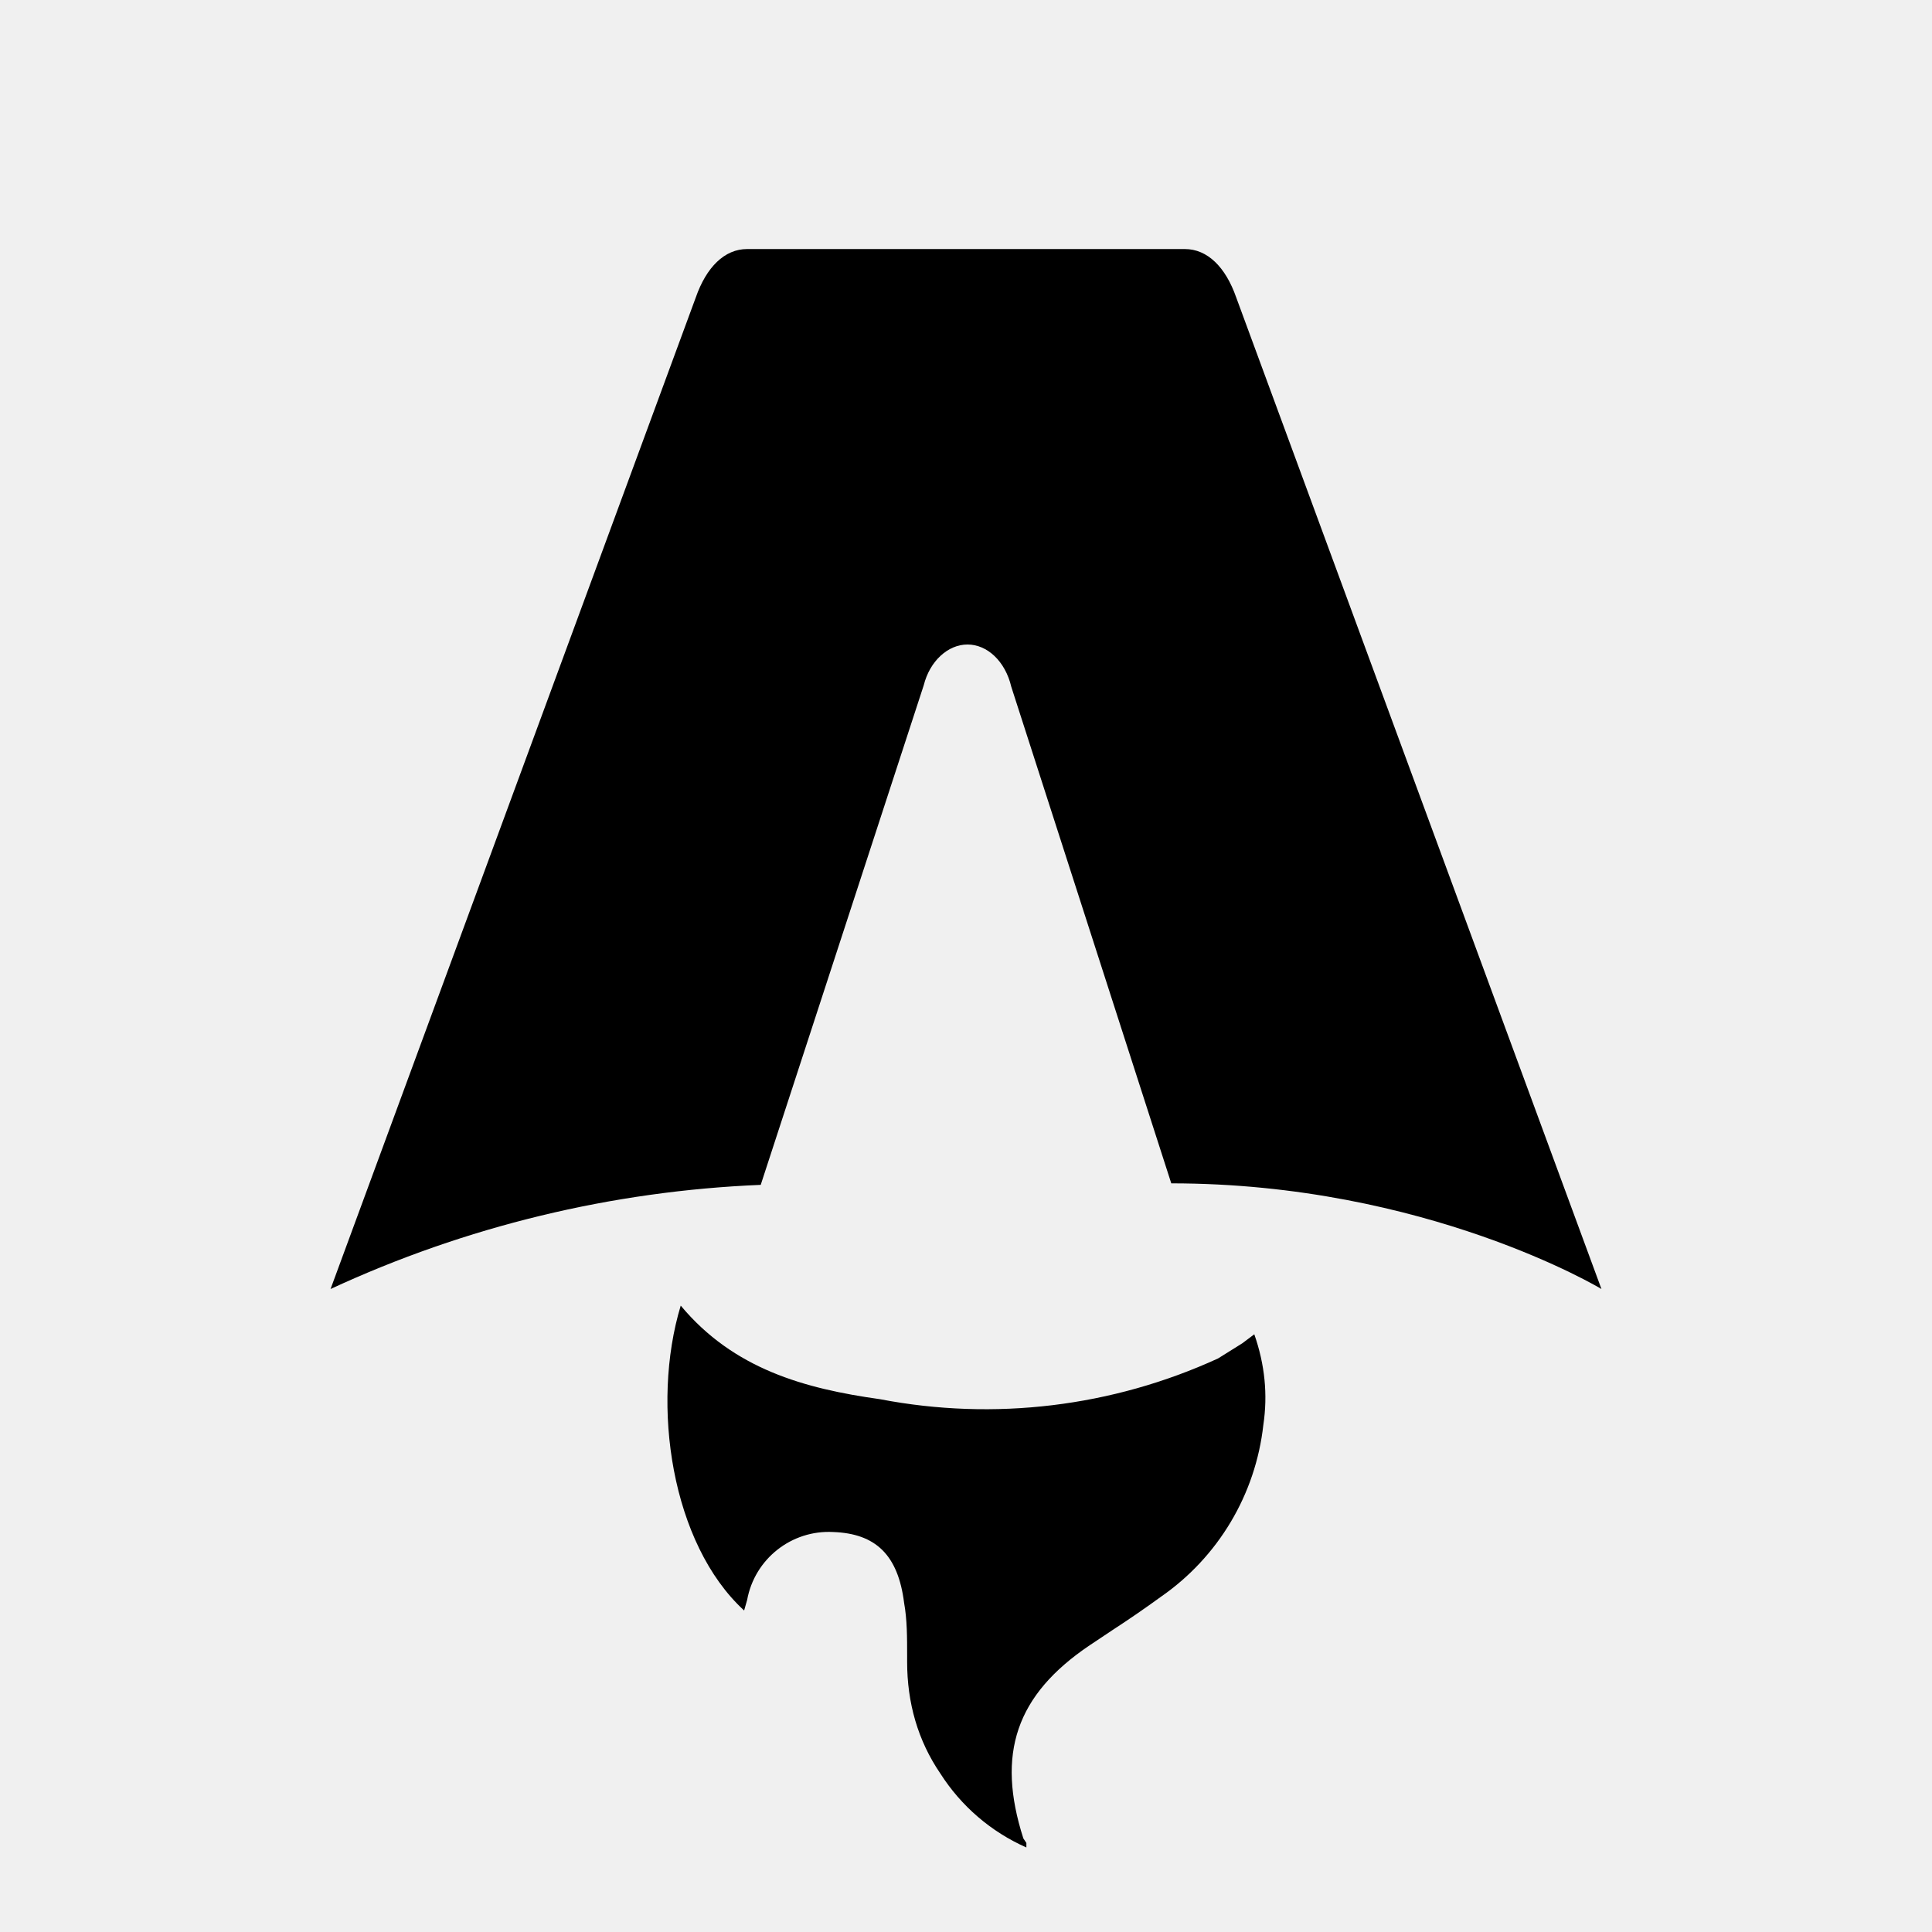
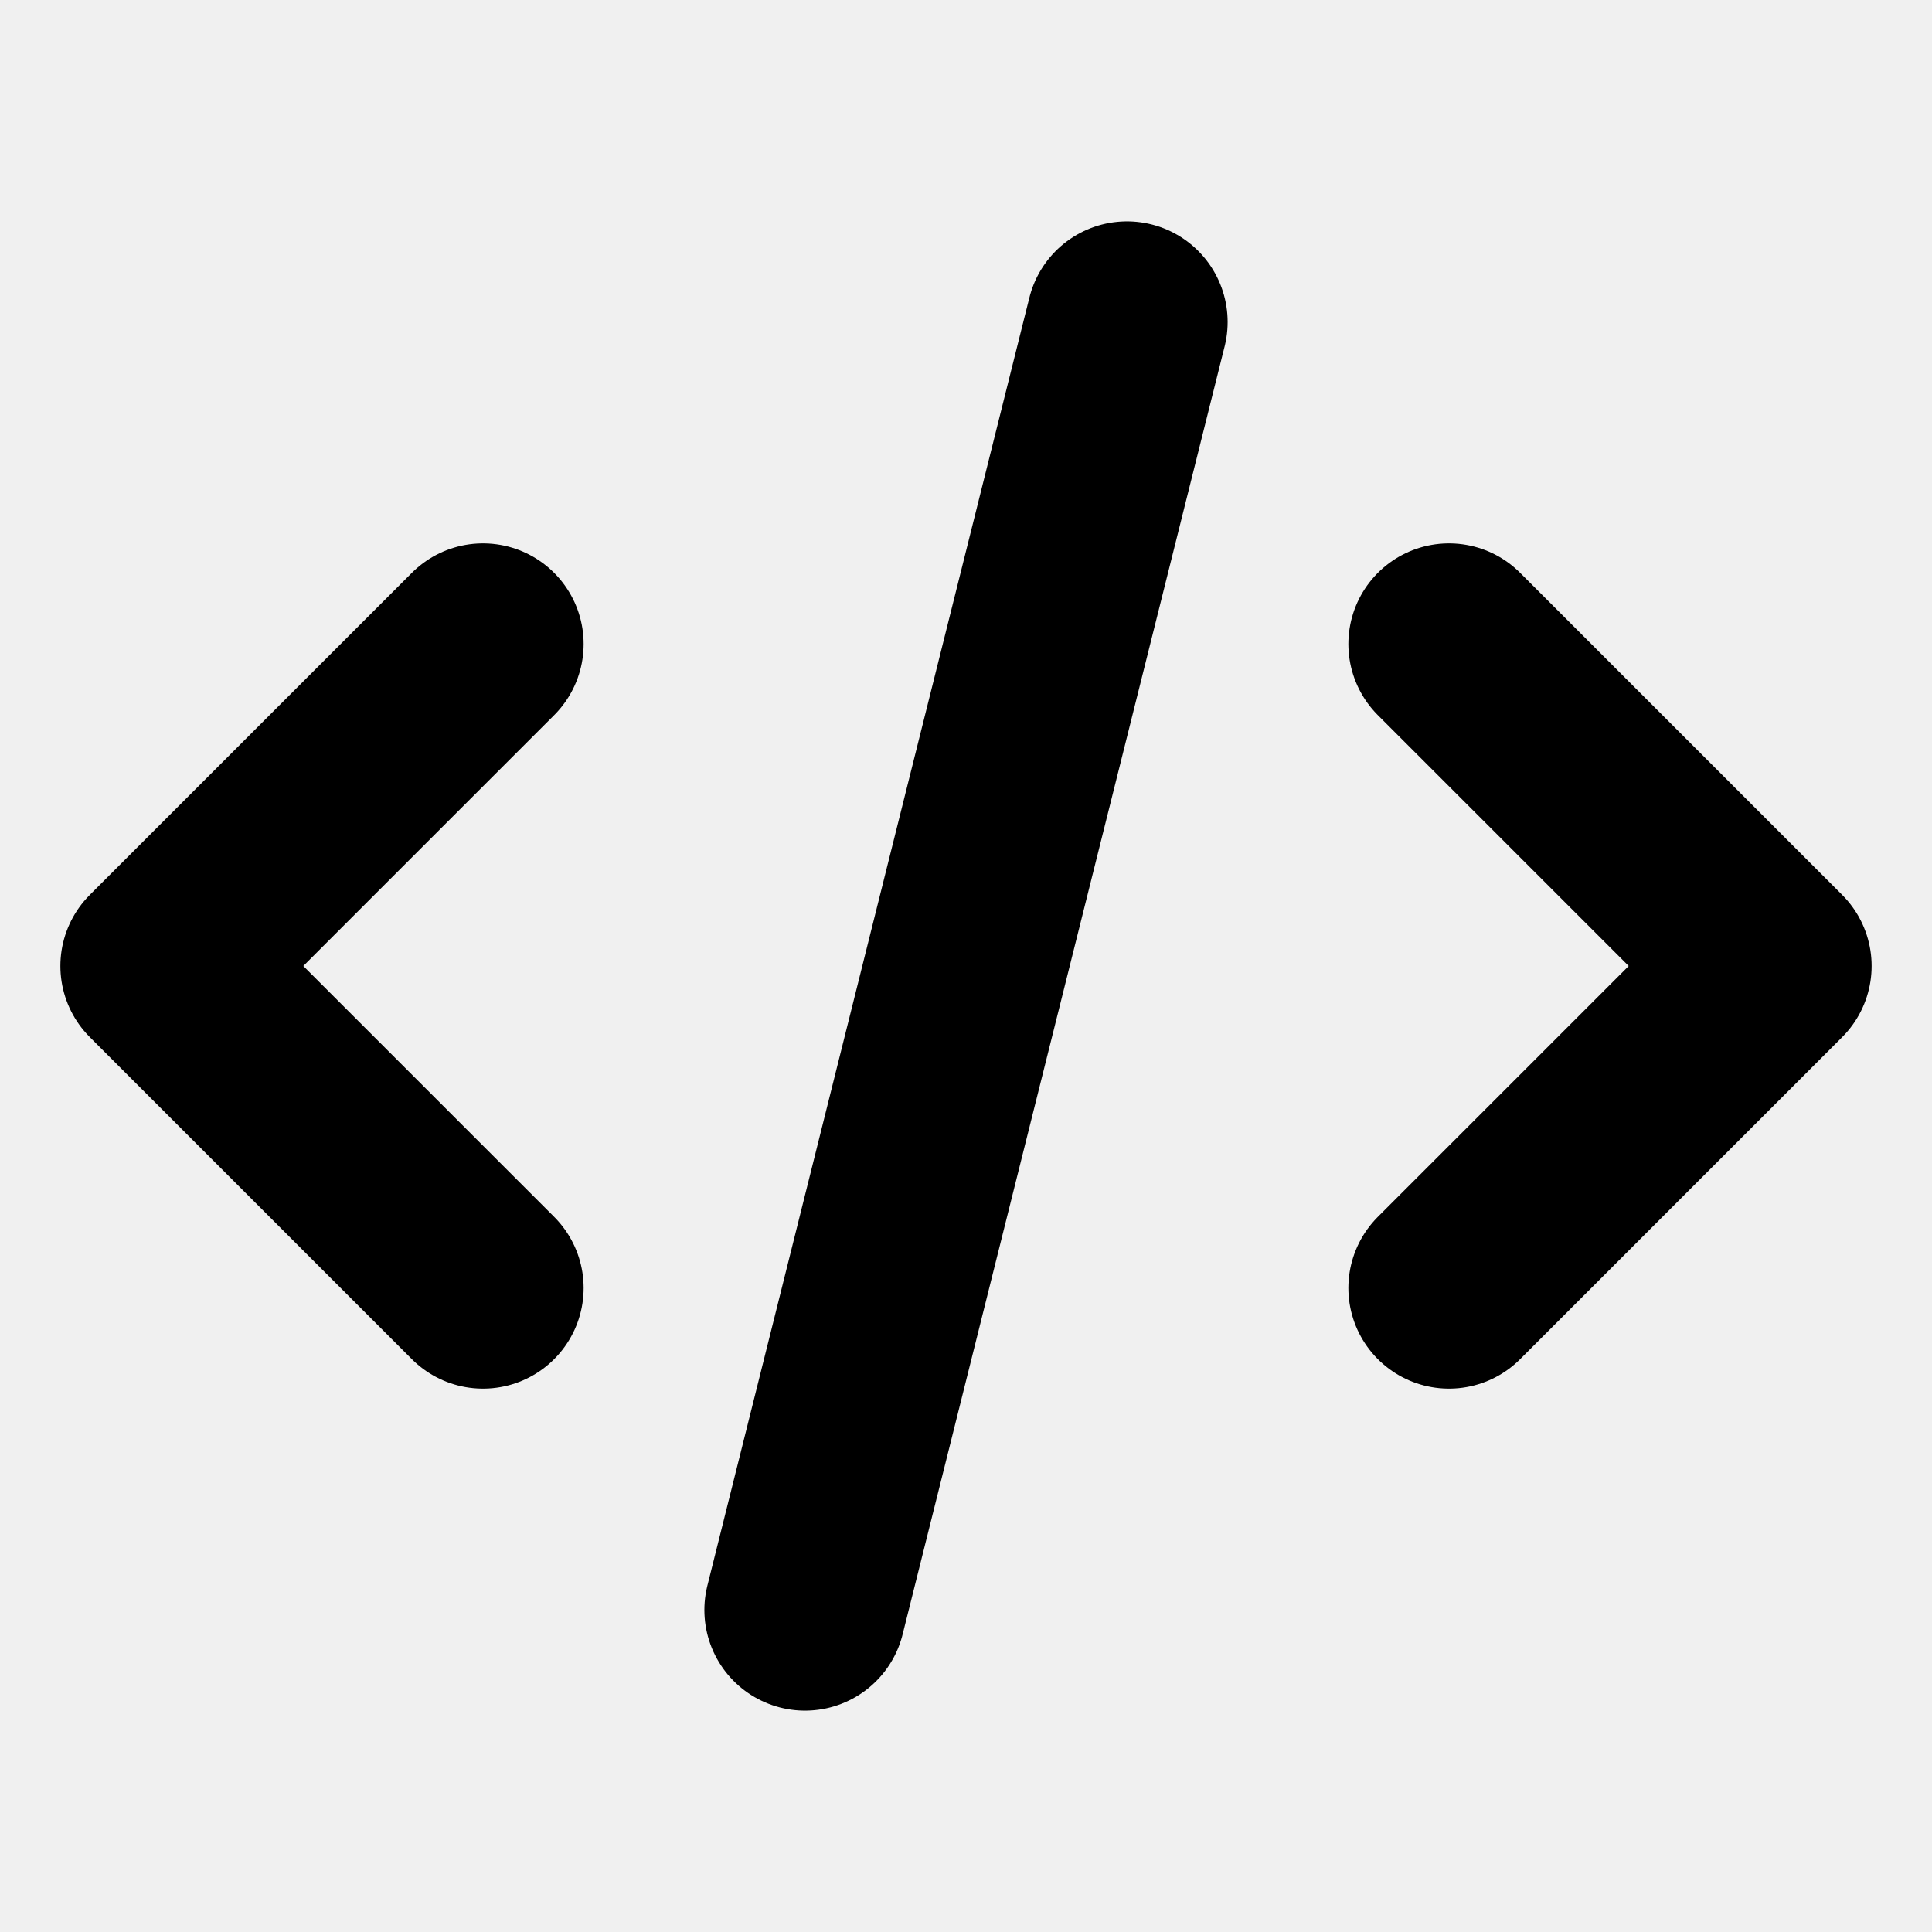
- <svg xmlns="http://www.w3.org/2000/svg" fill="none" viewBox="0 0 128 128">
-   <path d="M50.4 78.5a75.1 75.1 0 0 0-28.5 6.9l24.2-65.7c.7-2 1.9-3.2 3.4-3.2h29c1.5 0 2.7 1.2 3.4 3.2l24.2 65.7s-11.6-7-28.5-7L67 45.5c-.4-1.7-1.6-2.8-2.9-2.8-1.3 0-2.5 1.1-2.9 2.7L50.4 78.5Zm-1.1 28.2Zm-4.2-20.2c-2 6.6-.6 15.8 4.2 20.2a17.5 17.5 0 0 1 .2-.7 5.5 5.5 0 0 1 5.7-4.5c2.8.1 4.3 1.5 4.7 4.7.2 1.1.2 2.3.2 3.5v.4c0 2.7.7 5.2 2.2 7.4a13 13 0 0 0 5.7 4.9v-.3l-.2-.3c-1.8-5.6-.5-9.5 4.4-12.8l1.5-1a73 73 0 0 0 3.2-2.2 16 16 0 0 0 6.8-11.4c.3-2 .1-4-.6-6l-.8.6-1.6 1a37 37 0 0 1-22.4 2.7c-5-.7-9.7-2-13.2-6.2Z" />
+ <svg xmlns="http://www.w3.org/2000/svg" fill="none" viewBox="0 0 24 24">
+   <path fill="none" stroke="currentColor" stroke-width="2.5" stroke-linecap="round" stroke-linejoin="round" d="M10 20l4-16m4 4l4 4-4 4M6 16l-4-4 4-4" />
  <style>
-         path { fill: #000; }
+         path { stroke: #000; }
        @media (prefers-color-scheme: dark) {
-             path { fill: #FFF; }
+             path { stroke: #FFF; }
        }
    </style>
</svg>
